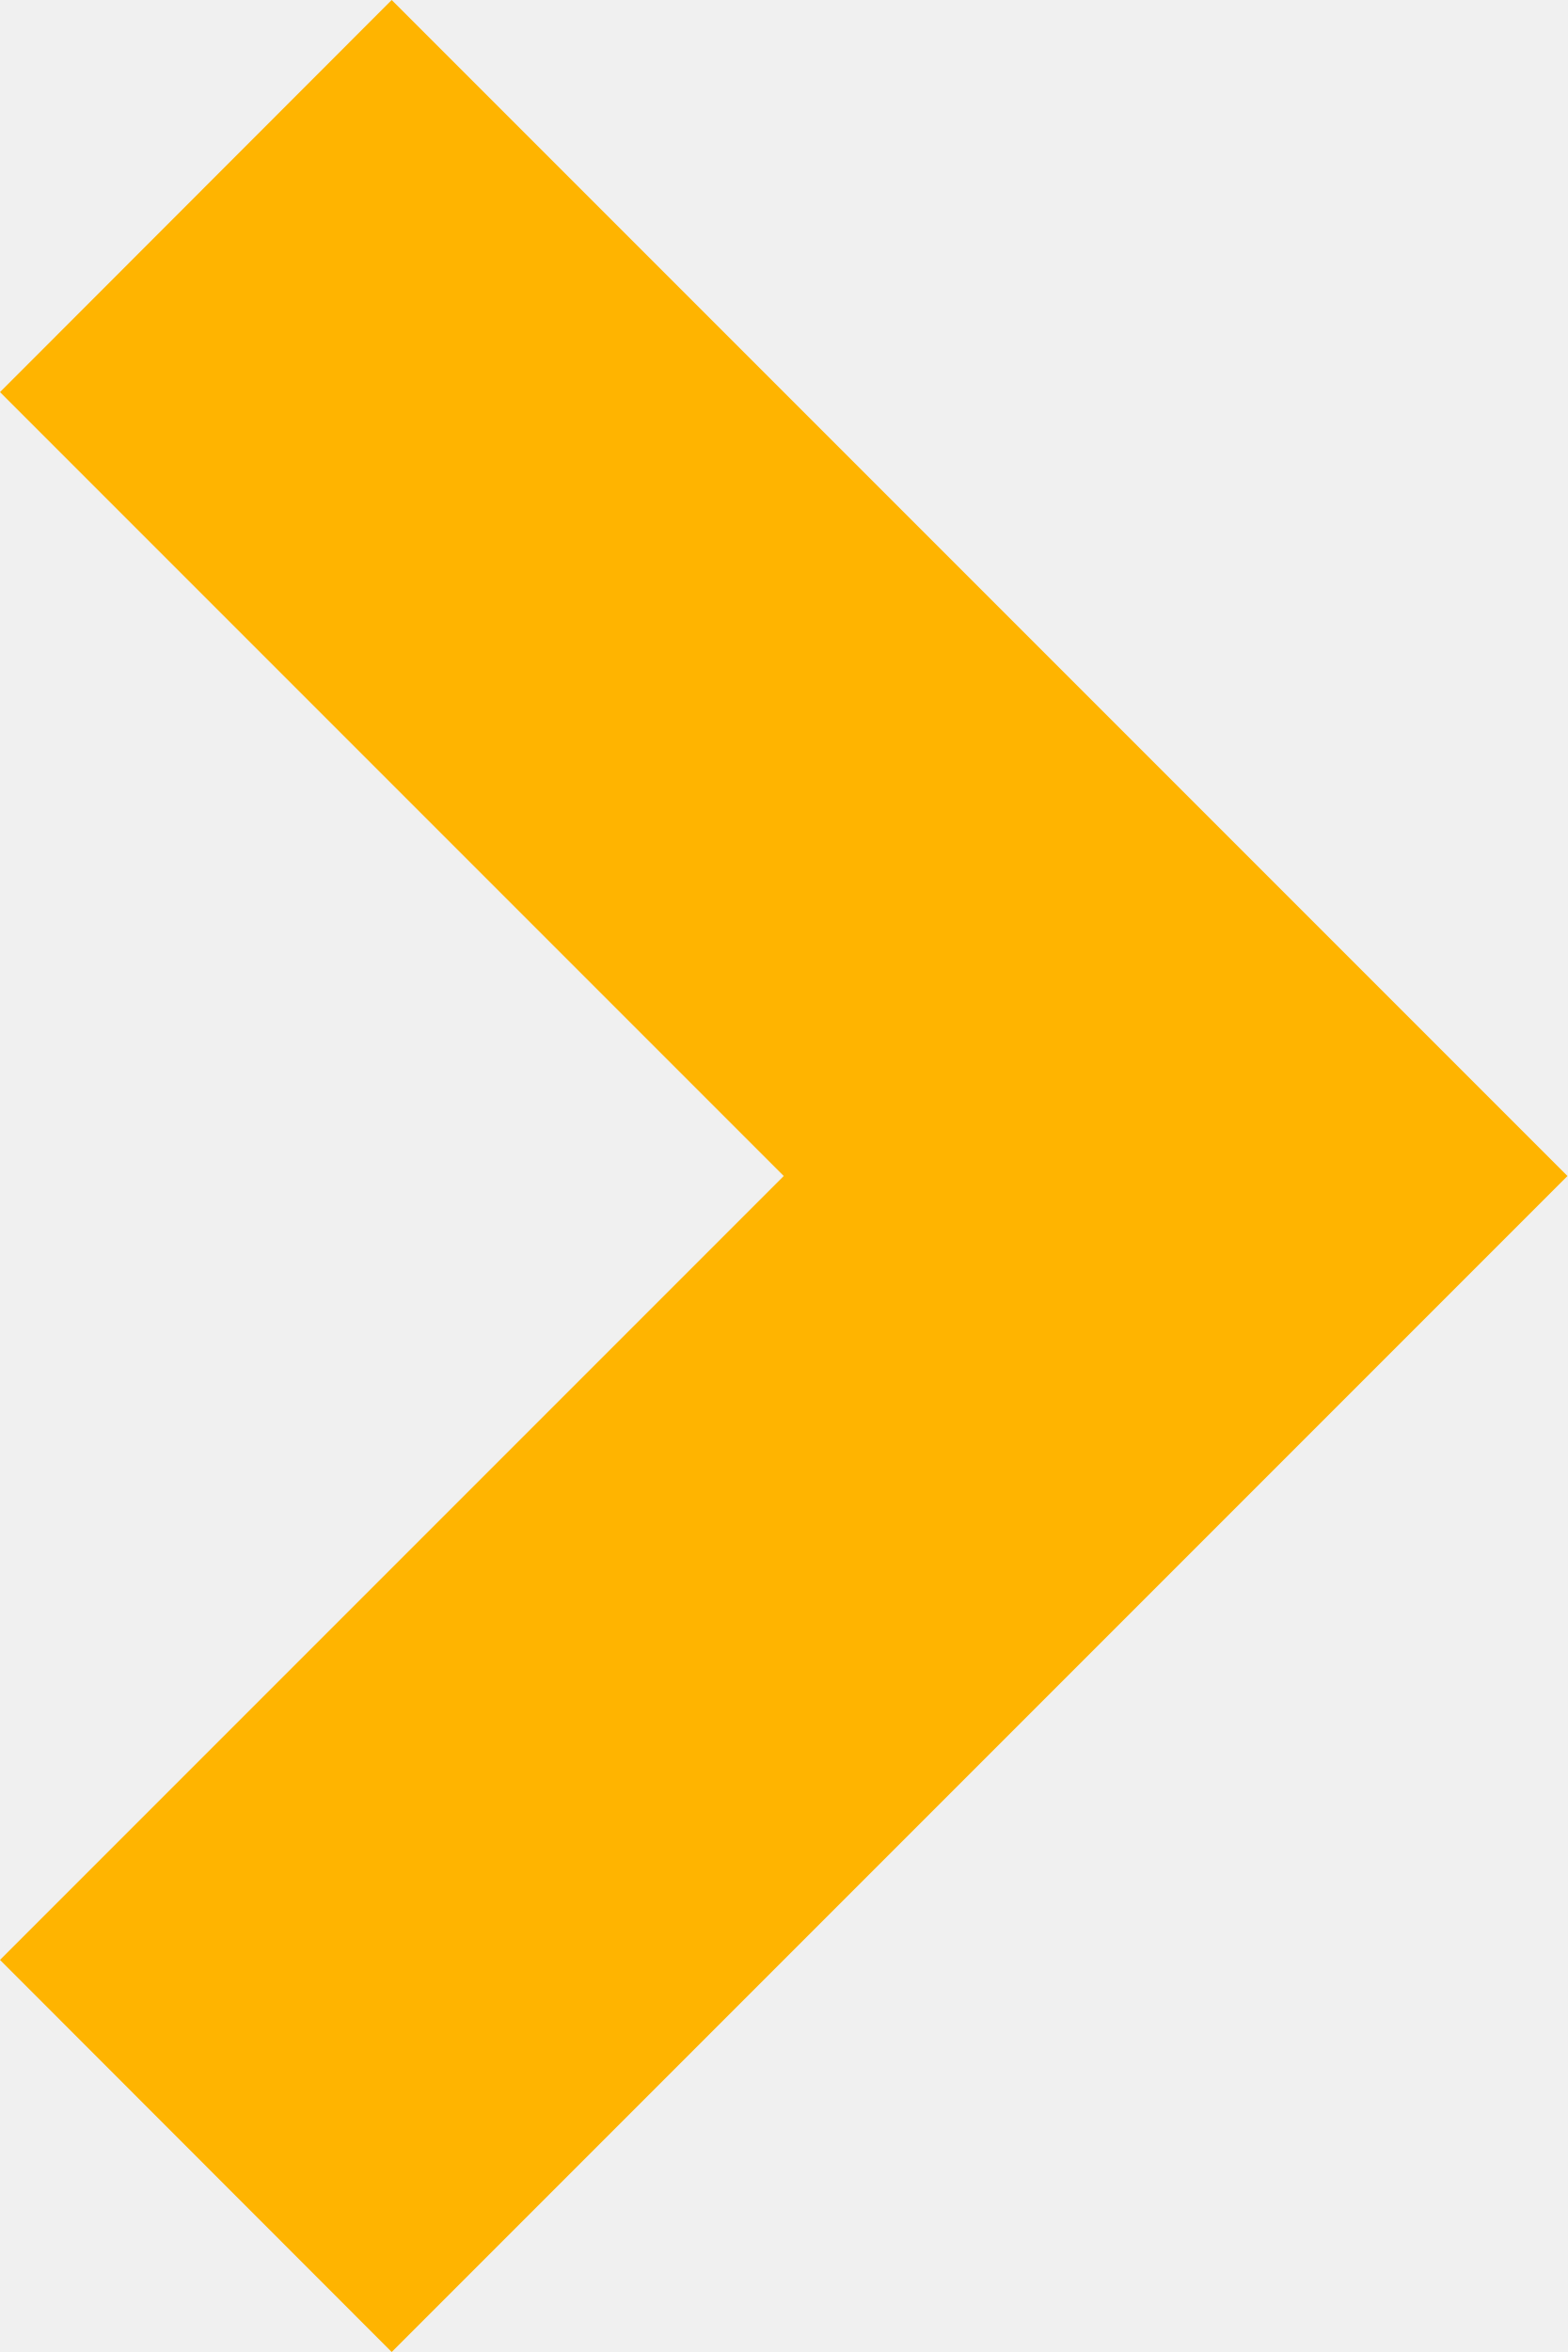
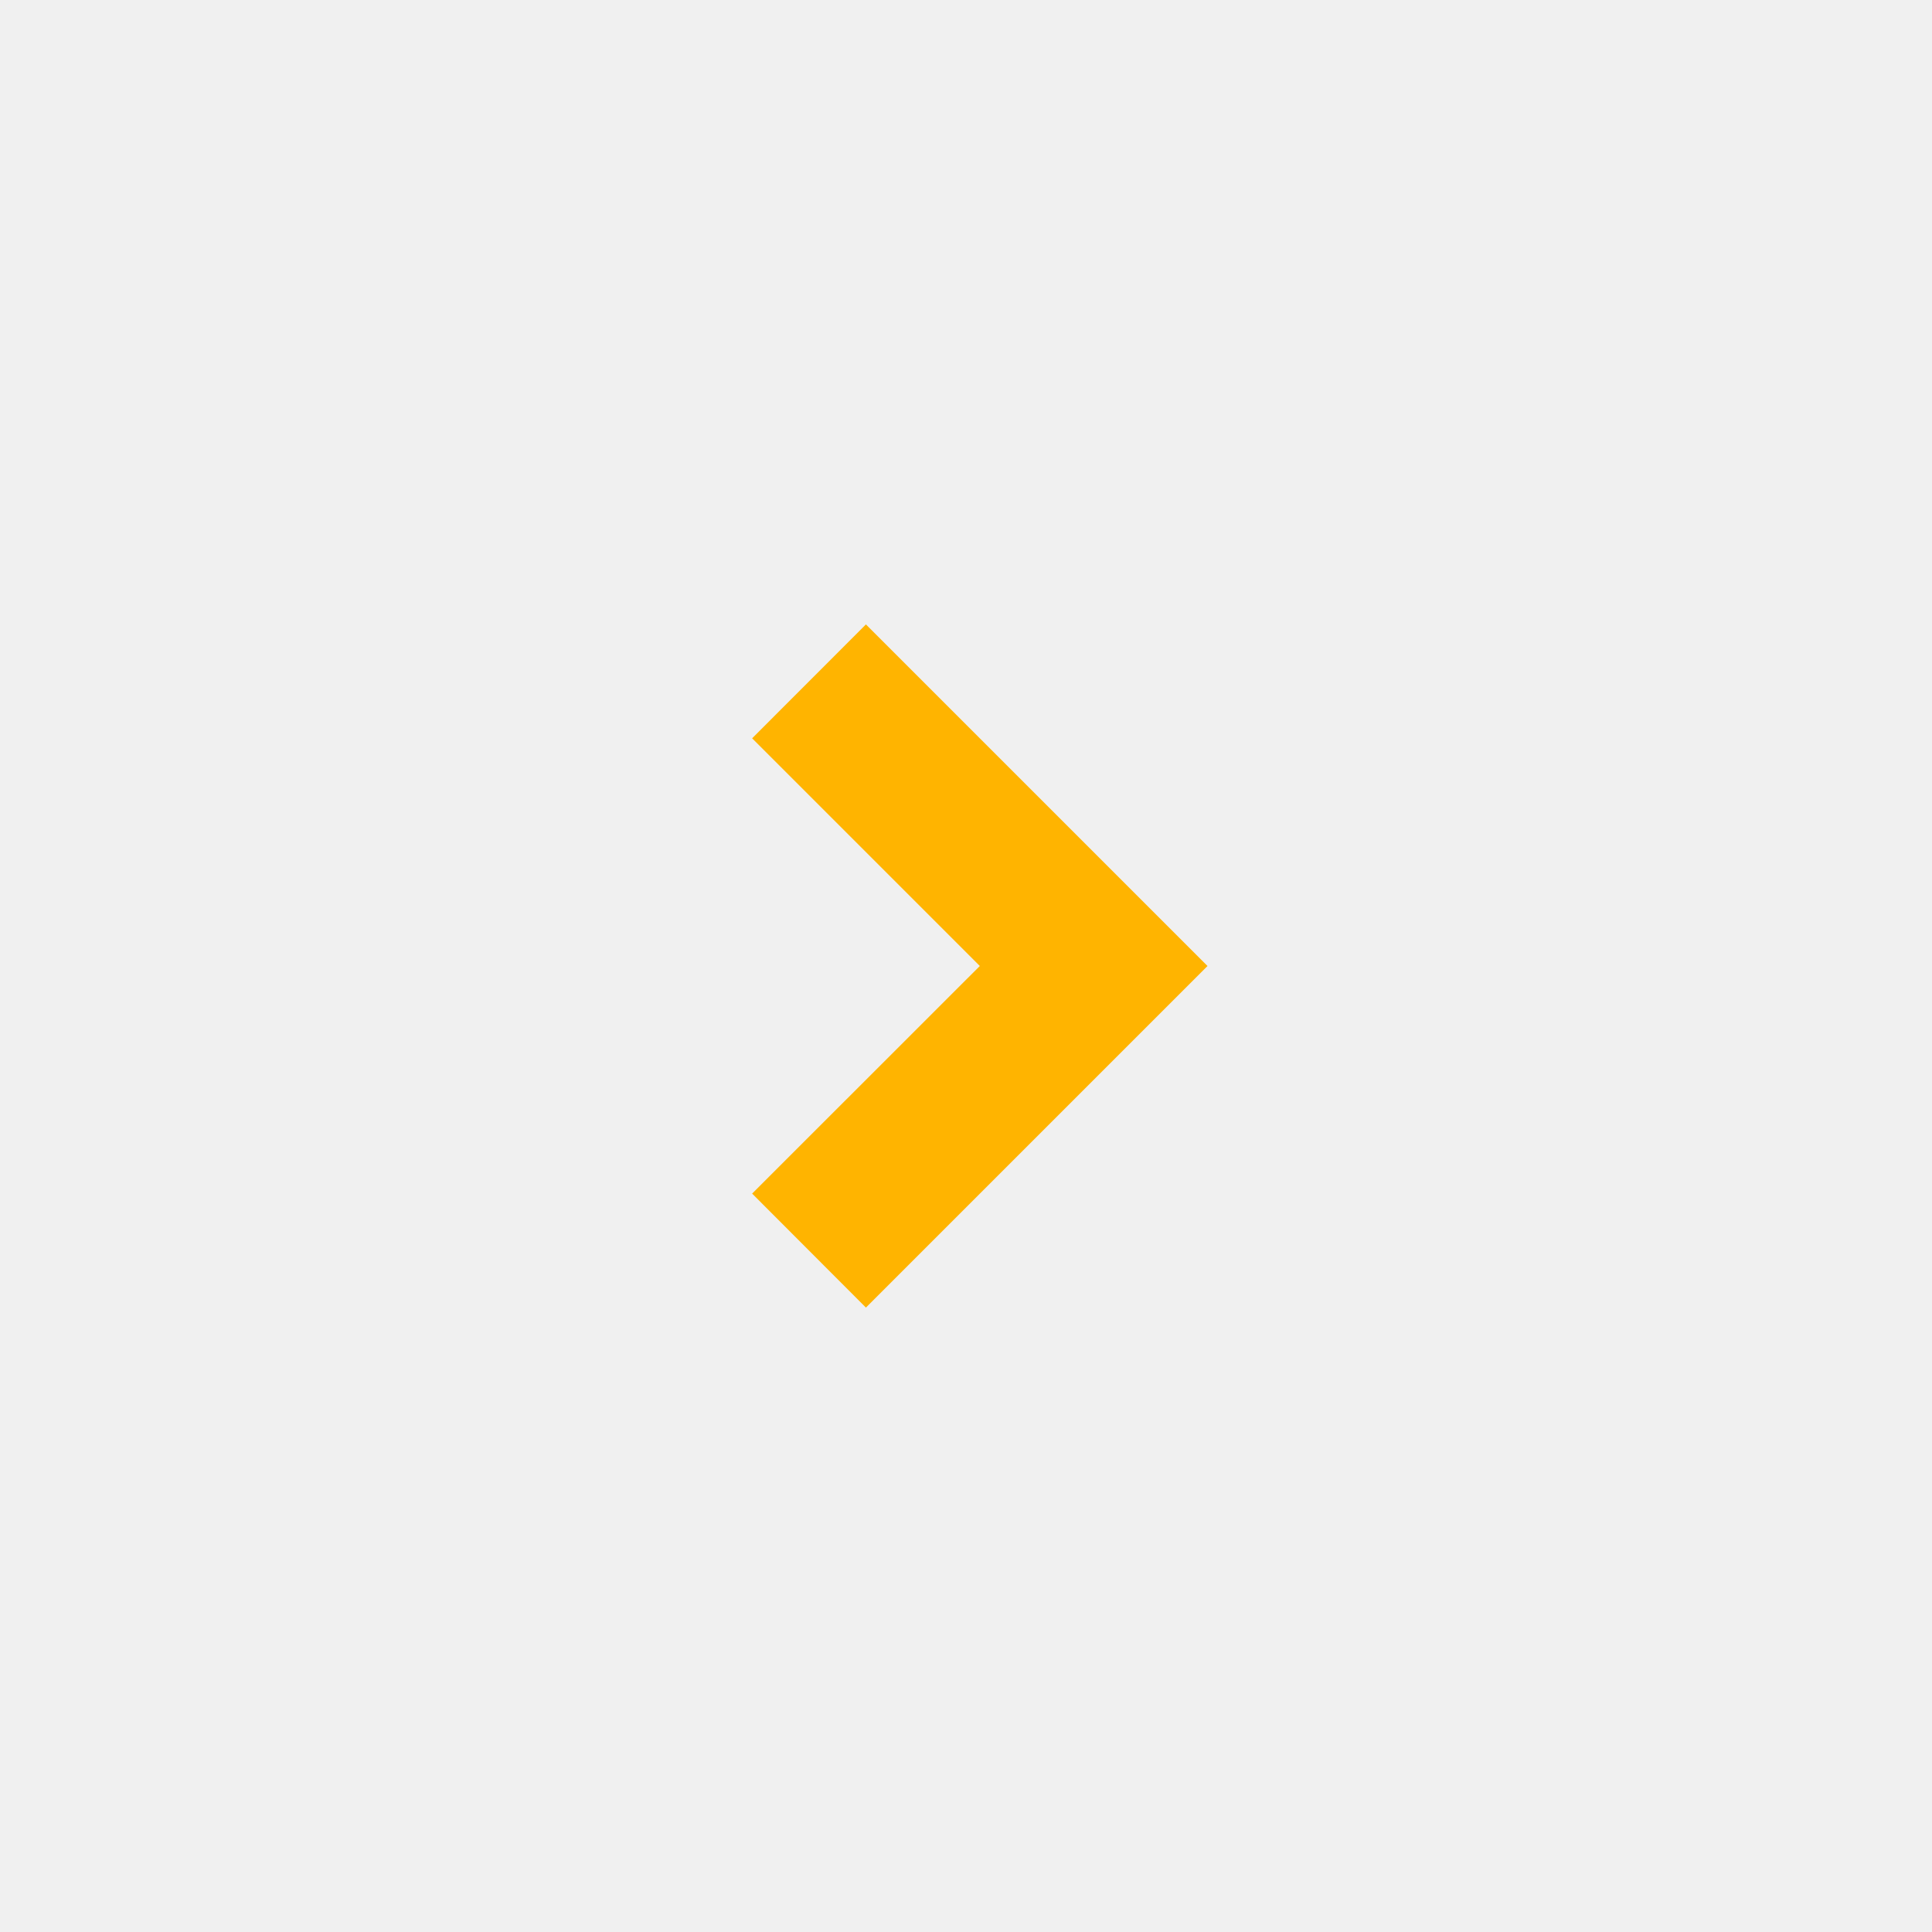
- <svg xmlns="http://www.w3.org/2000/svg" width="4.714" height="7.072" viewBox="0 0 4.714 7.072" fill="none">
-   <defs />
-   <path id="Vector" d="M2.357 3.536L0 1.179L1.178 0L4.714 3.536L1.178 7.072L0 5.893L2.357 3.536Z" fill="#FFB400" fill-opacity="1" fill-rule="nonzero" />
+ <svg xmlns="http://www.w3.org/2000/svg" width="20" height="20" viewBox="0 0 20 20" fill="none">
+   <defs>
+     <clipPath id="clip10_1294">
+       <rect id="Frame" width="20" height="20" fill="white" fill-opacity="0" />
+     </clipPath>
+   </defs>
+   <rect id="Frame" width="20" height="20" fill="#FFFFFF" fill-opacity="0" />
+   <g clip-path="url(#clip10_1294)">
+     <path id="Vector" d="M10.143 10L7.786 7.643L8.964 6.464L12.5 10L8.964 13.536L7.786 12.356L10.143 10Z" fill="#FFB400" fill-opacity="1" fill-rule="nonzero" />
+   </g>
</svg>
